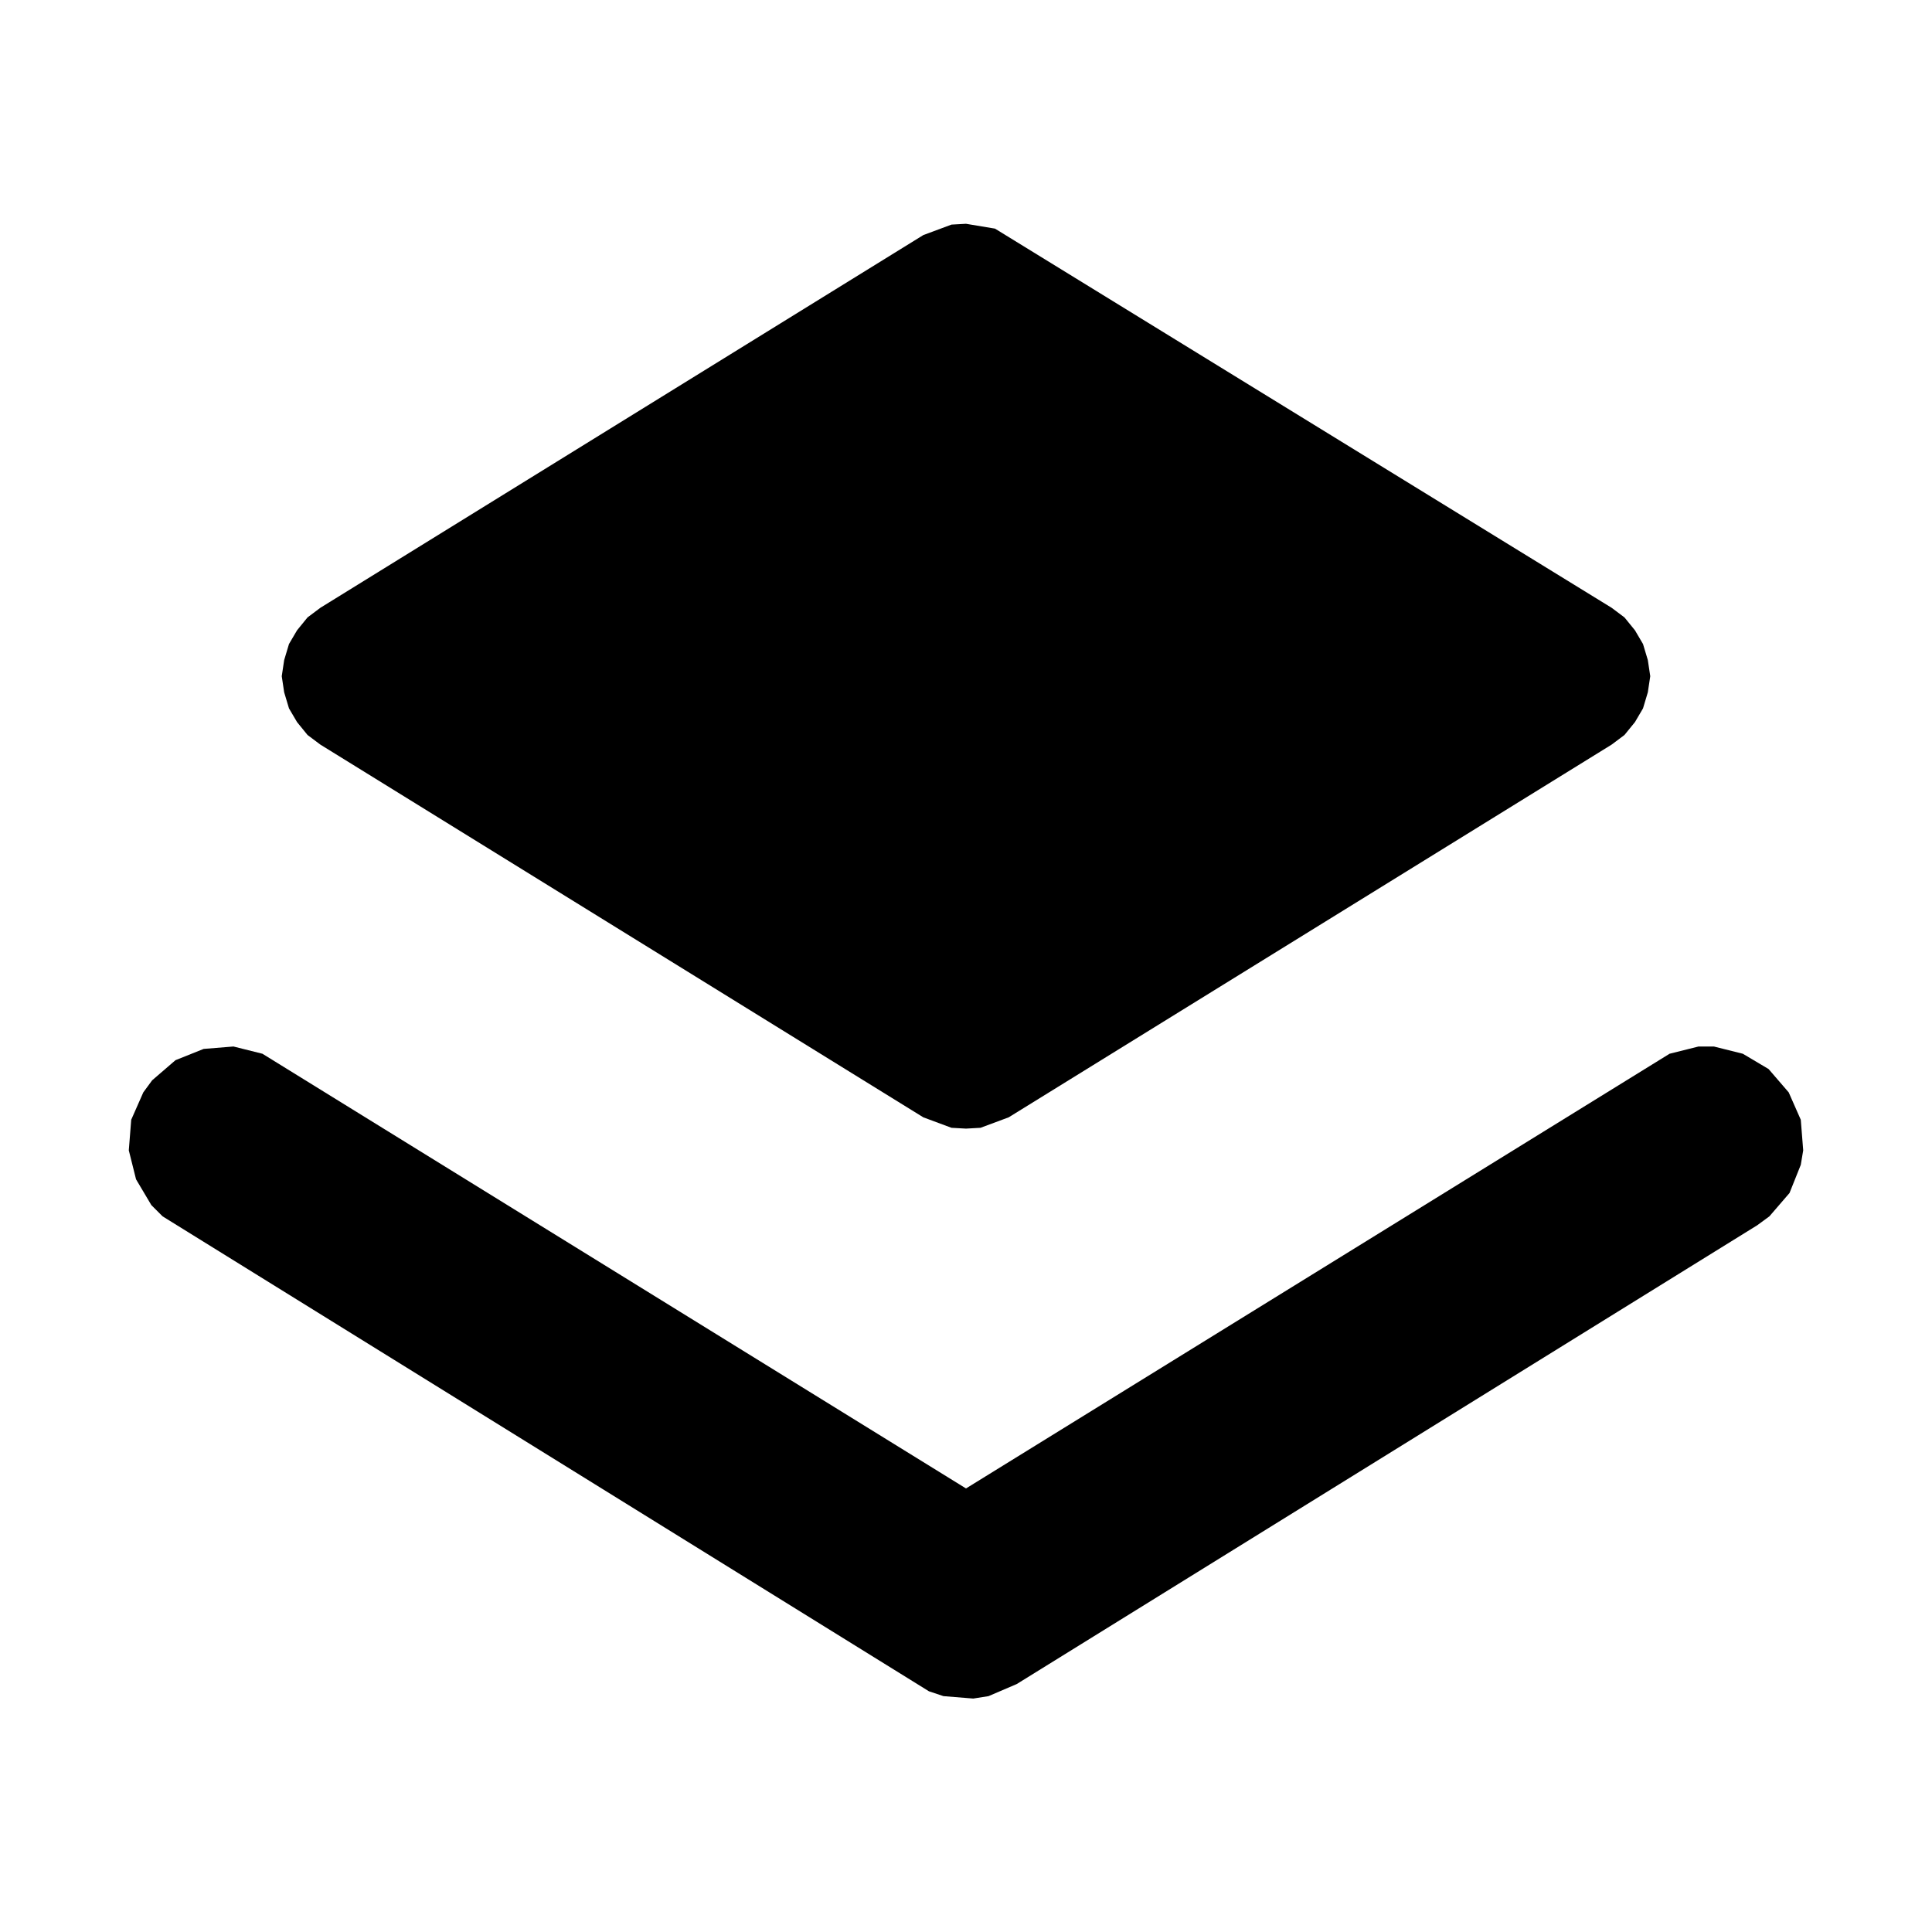
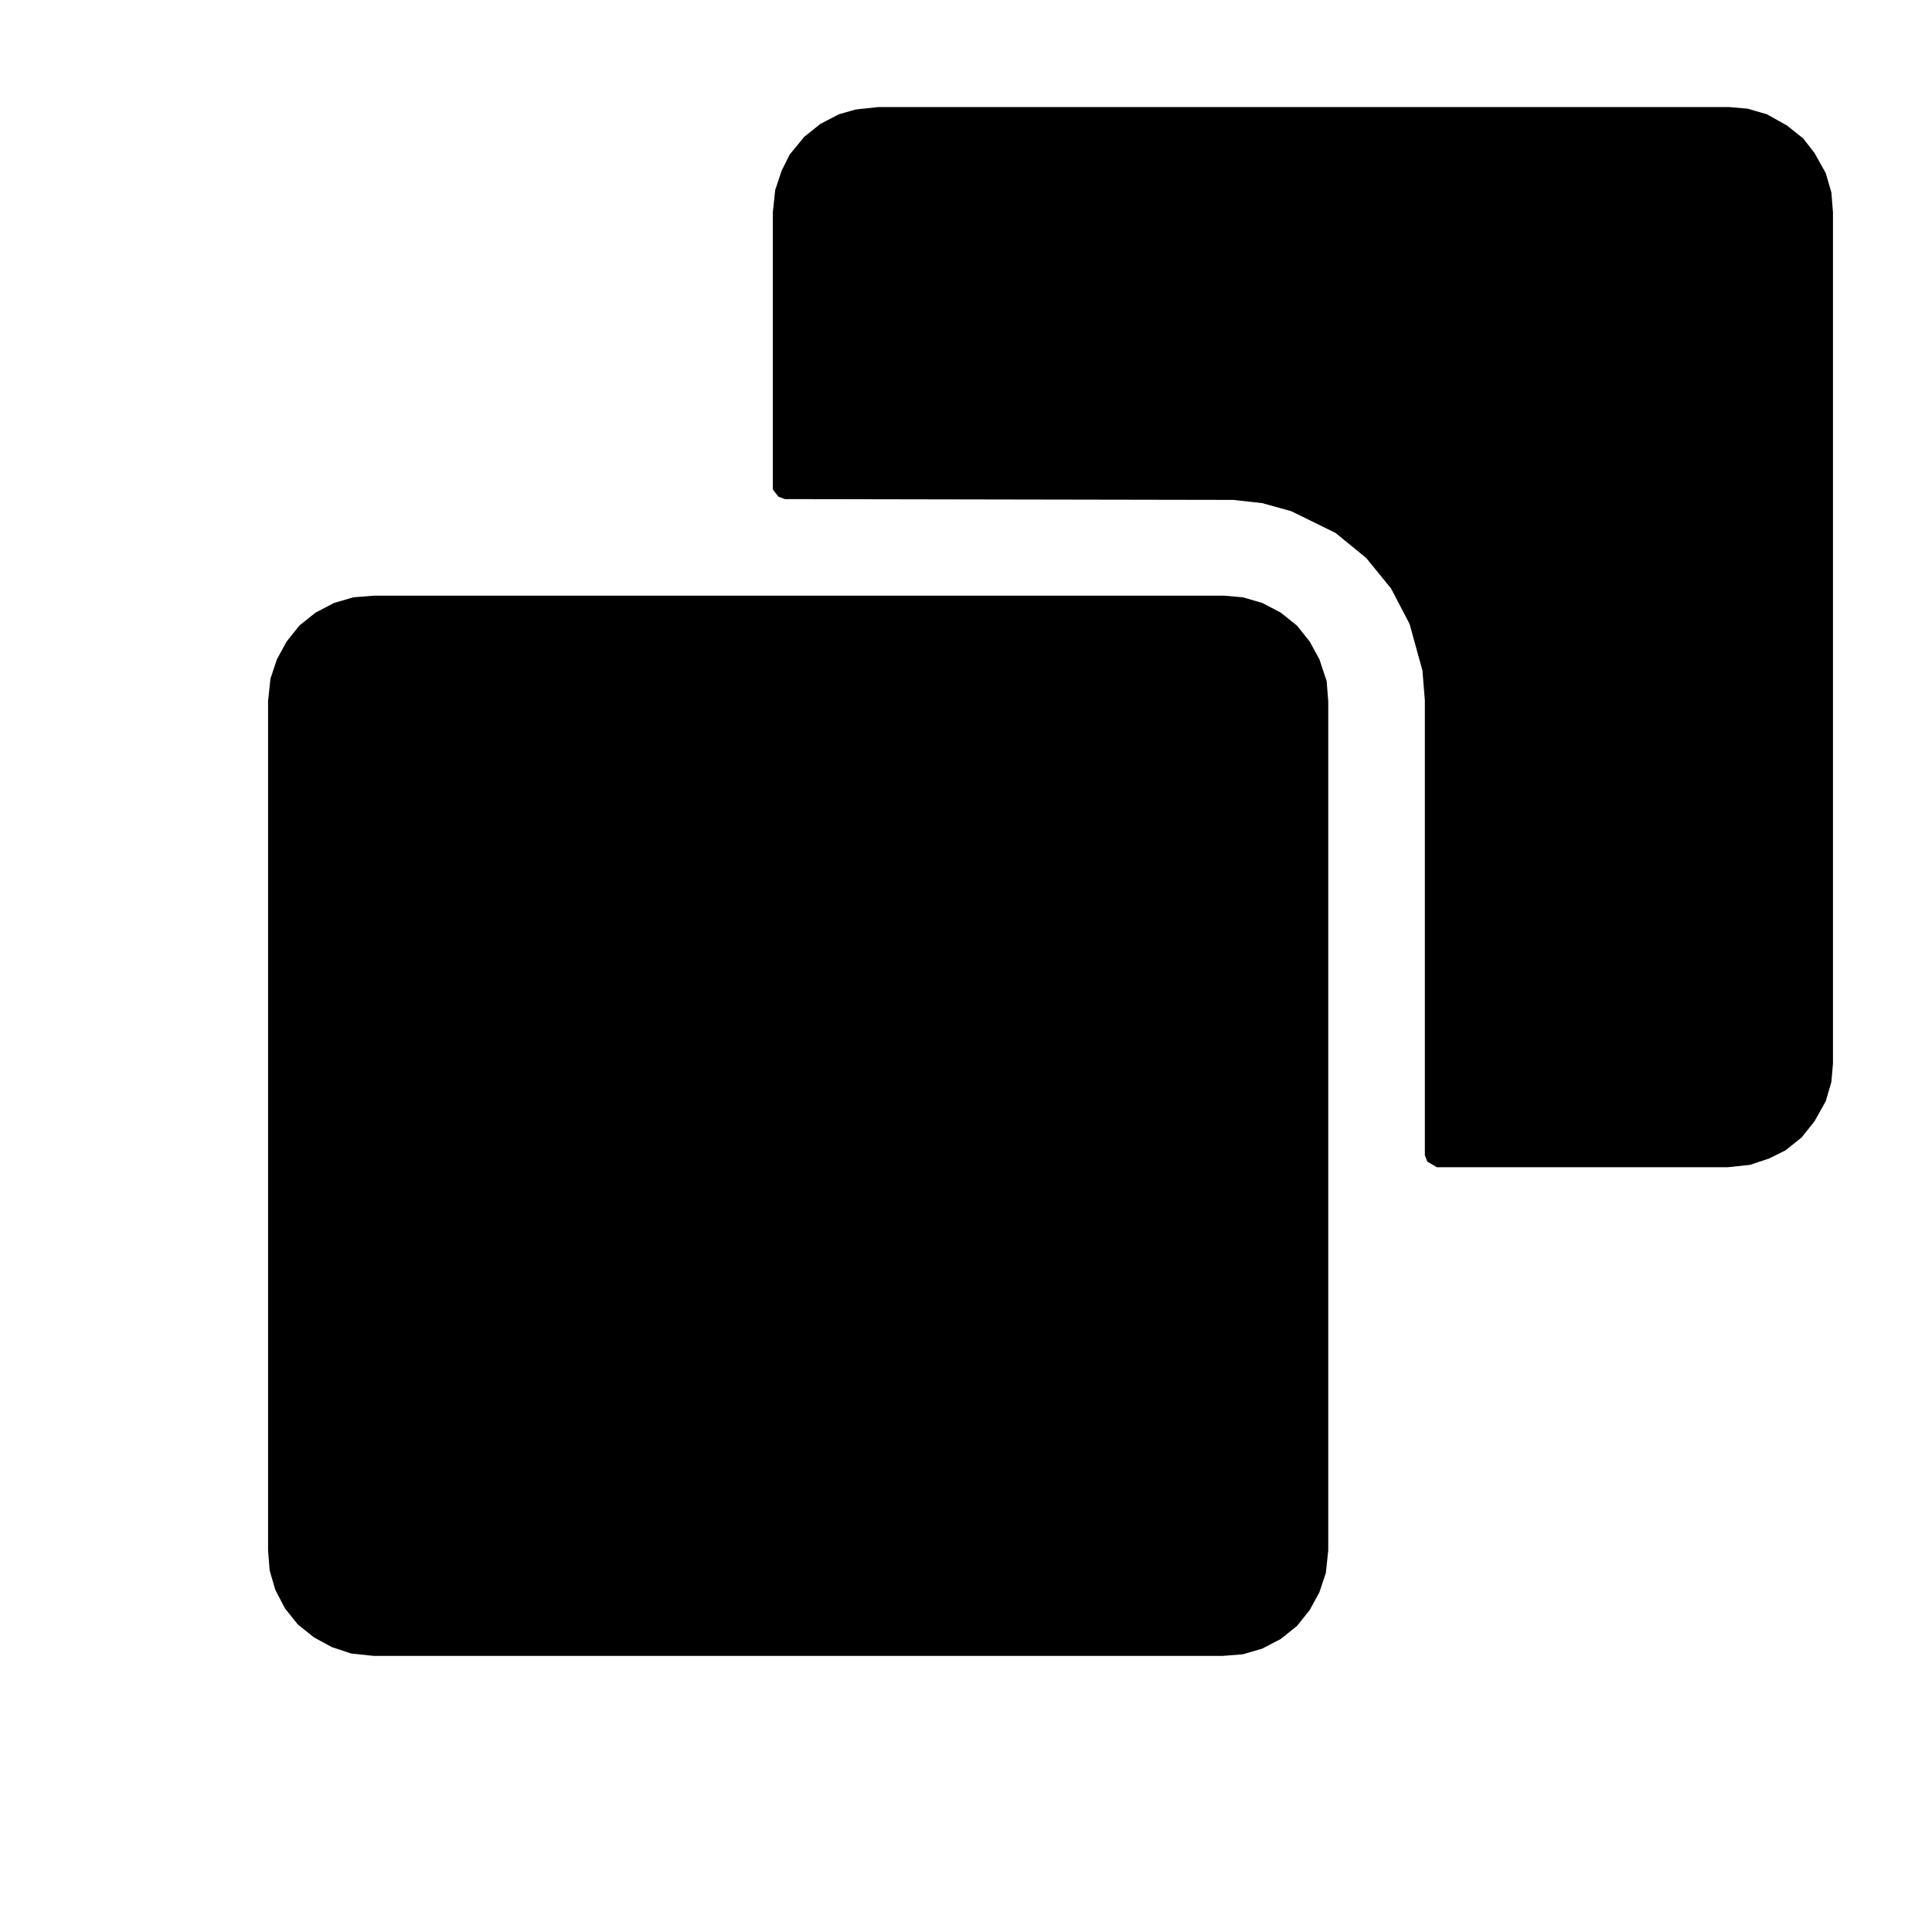
<svg xmlns="http://www.w3.org/2000/svg" viewBox="0 0 24 24">
-   <path fill="currentColor" fill-rule="evenodd" d="M12.36 2.84L12 2.78L11.82 2.79L11.47 2.92L3.98 7.55L3.82 7.67L3.69 7.83L3.59 8L3.53 8.2L3.5 8.4L3.53 8.6L3.59 8.8L3.69 8.97L3.82 9.13L3.98 9.25L11.47 13.88L11.82 14.01L12 14.02L12.18 14.01L12.53 13.88L20.02 9.25L20.18 9.13L20.31 8.97L20.41 8.8L20.47 8.6L20.5 8.4L20.47 8.2L20.41 8L20.31 7.83L20.18 7.67L20.02 7.55ZM11.54 21.01L11.72 21.07L12.09 21.1L12.28 21.07L12.63 20.92L21.83 15.22L21.98 15.11L22.23 14.82L22.37 14.47L22.4 14.29L22.37 13.91L22.22 13.57L21.97 13.28L21.65 13.09L21.29 13L21.1 13L20.74 13.09L12 18.49L3.26 13.09L2.9 13L2.53 13.03L2.18 13.17L1.89 13.42L1.78 13.57L1.63 13.91L1.6 14.29L1.69 14.65L1.88 14.97L2.02 15.11Z" />
+   <path fill="currentColor" fill-rule="evenodd" d="M22.68 2.15L22.54 1.9L22.4 1.72L22.2 1.56L21.95 1.42L21.71 1.35L21.48 1.33L10.91 1.33L10.63 1.36L10.42 1.42L10.19 1.54L9.99 1.7L9.81 1.92L9.71 2.12L9.63 2.36L9.6 2.64L9.6 6.08L9.67 6.17L9.75 6.2L15.32 6.21L15.68 6.25L16.04 6.35L16.59 6.62L16.97 6.93L17.28 7.31L17.51 7.75L17.67 8.33L17.7 8.7L17.7 14.35L17.73 14.43L17.85 14.5L21.46 14.5L21.74 14.47L21.98 14.39L22.18 14.29L22.38 14.13L22.54 13.93L22.68 13.68L22.75 13.44L22.77 13.21L22.77 2.64L22.75 2.39ZM16.48 8.46L16.39 8.19L16.27 7.97L16.11 7.77L15.91 7.61L15.68 7.49L15.44 7.42L15.21 7.4L4.64 7.4L4.39 7.42L4.15 7.49L3.92 7.61L3.72 7.77L3.56 7.97L3.44 8.19L3.36 8.43L3.33 8.71L3.33 19.26L3.35 19.51L3.42 19.75L3.54 19.98L3.7 20.18L3.9 20.34L4.12 20.46L4.36 20.54L4.64 20.57L15.19 20.57L15.44 20.55L15.68 20.48L15.91 20.36L16.11 20.2L16.27 20L16.39 19.78L16.47 19.54L16.5 19.26L16.5 8.71Z" />
</svg>
